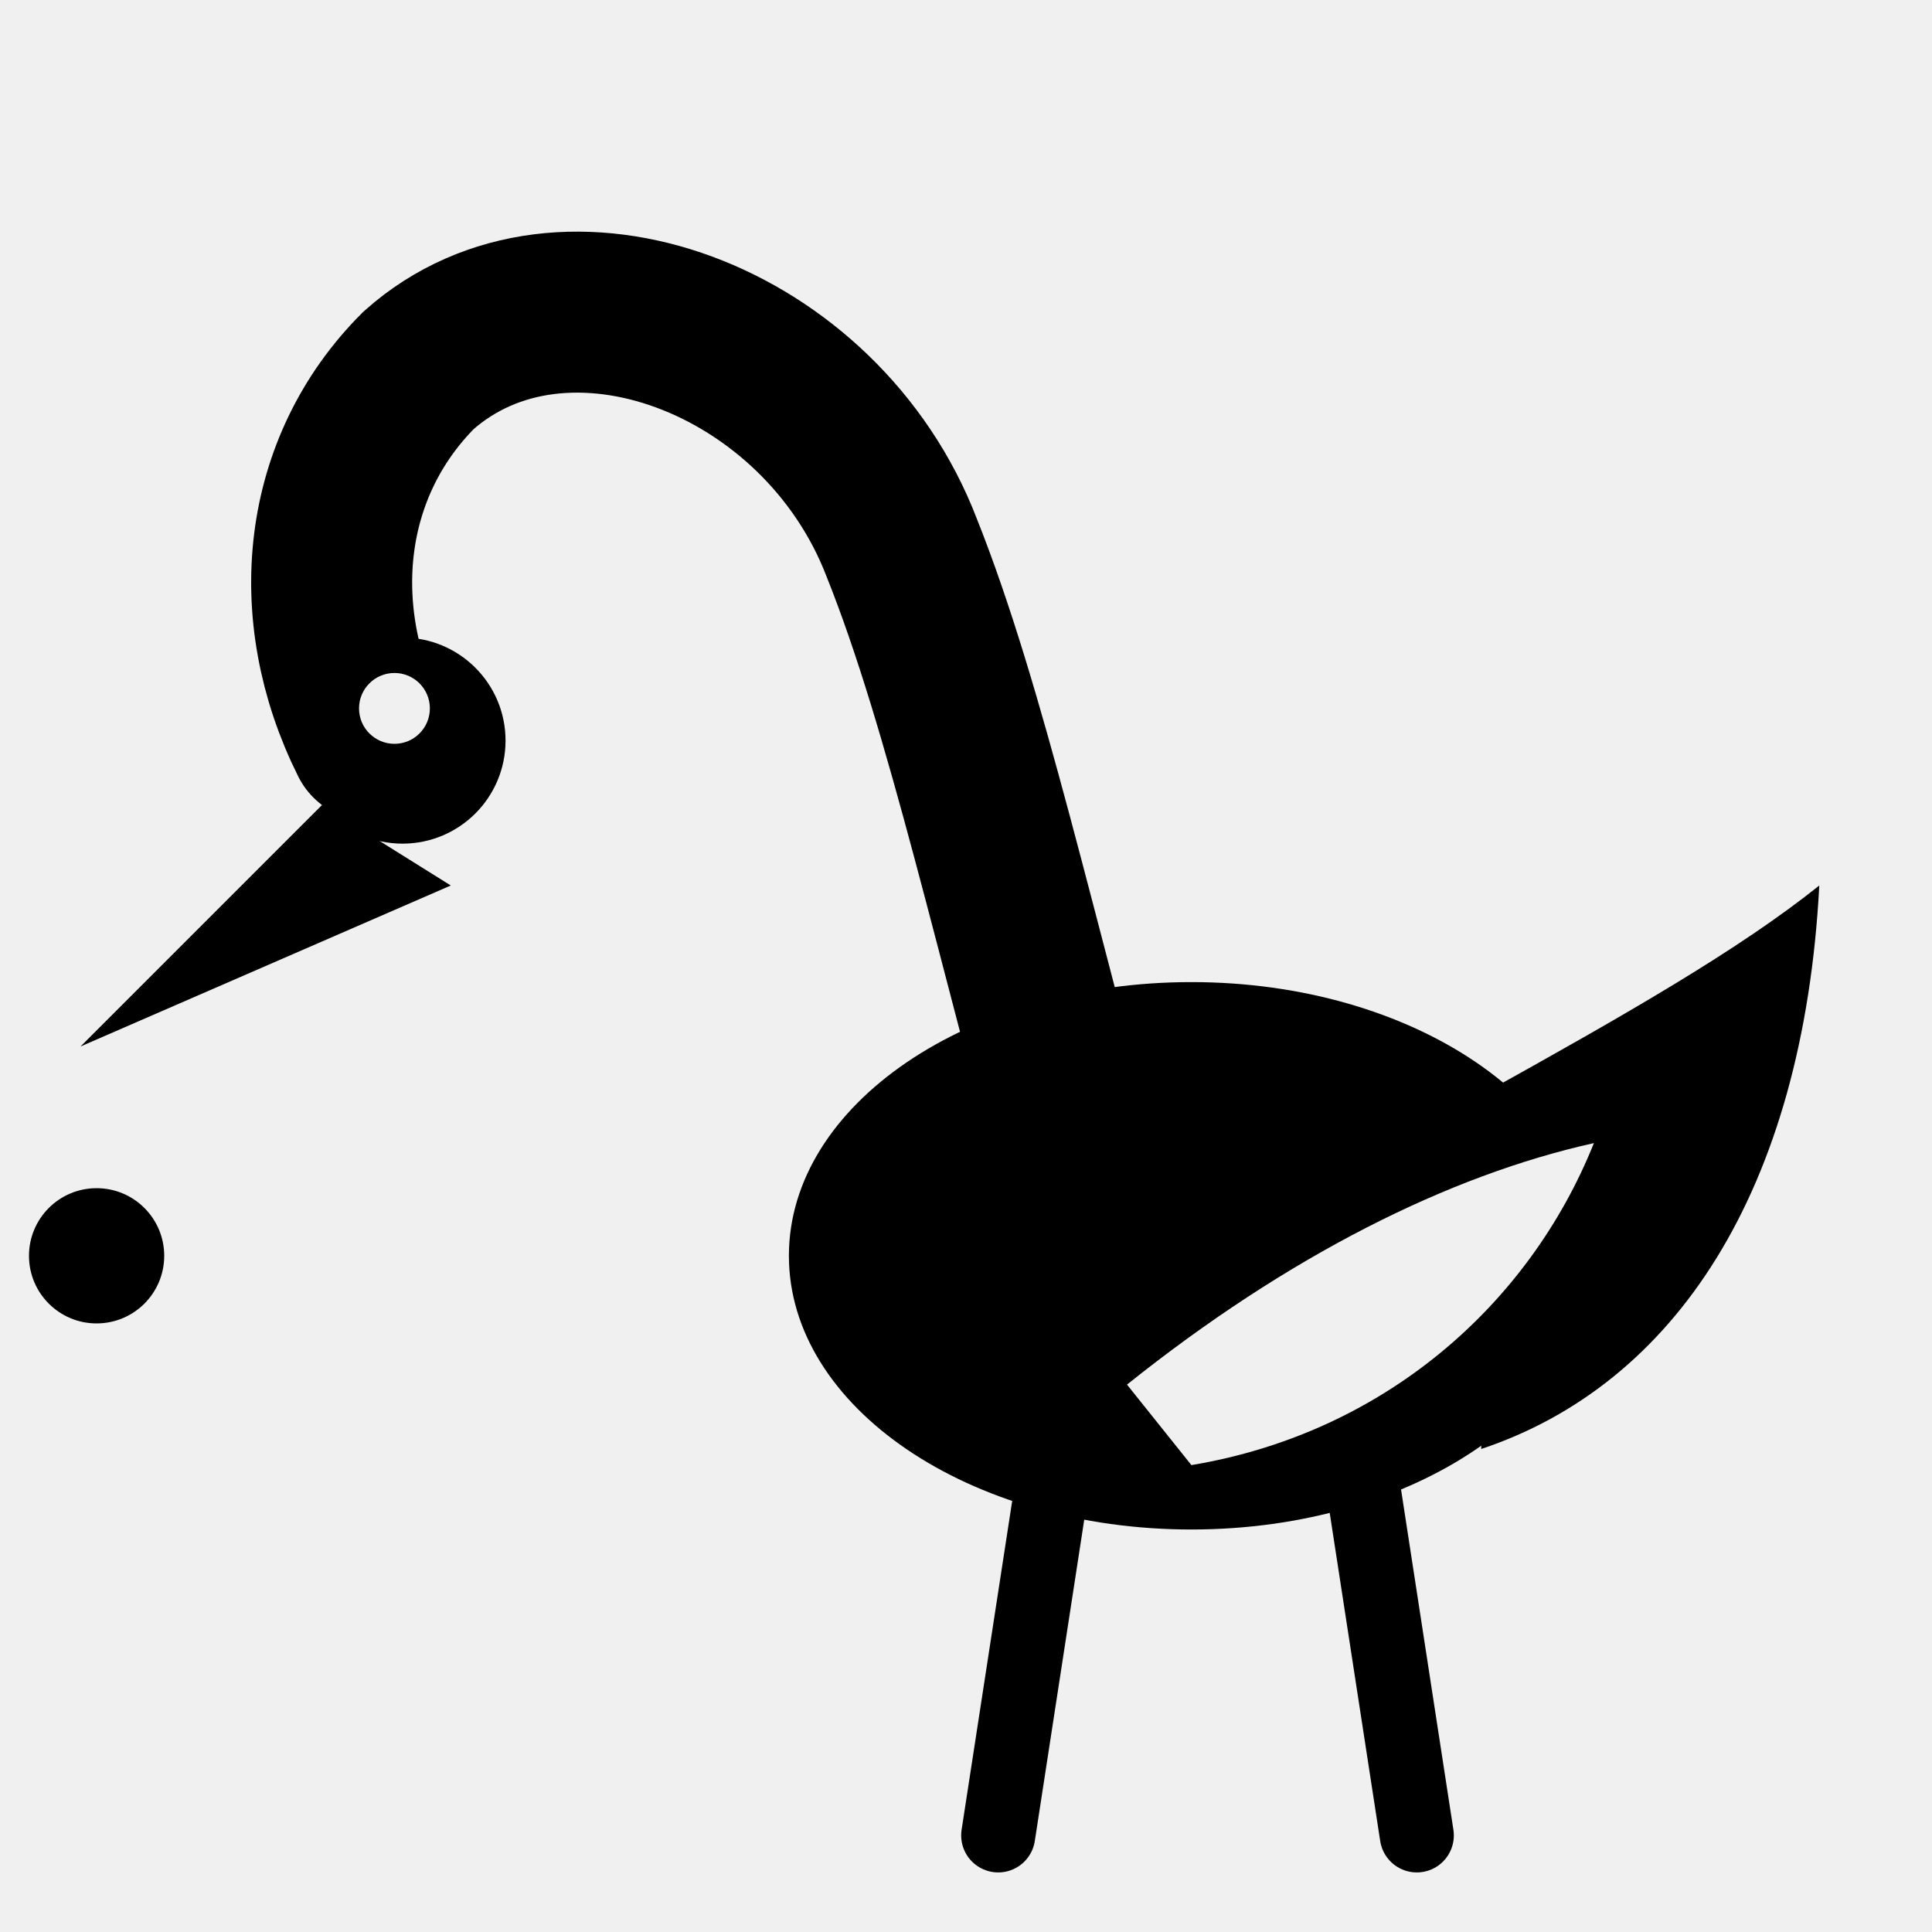
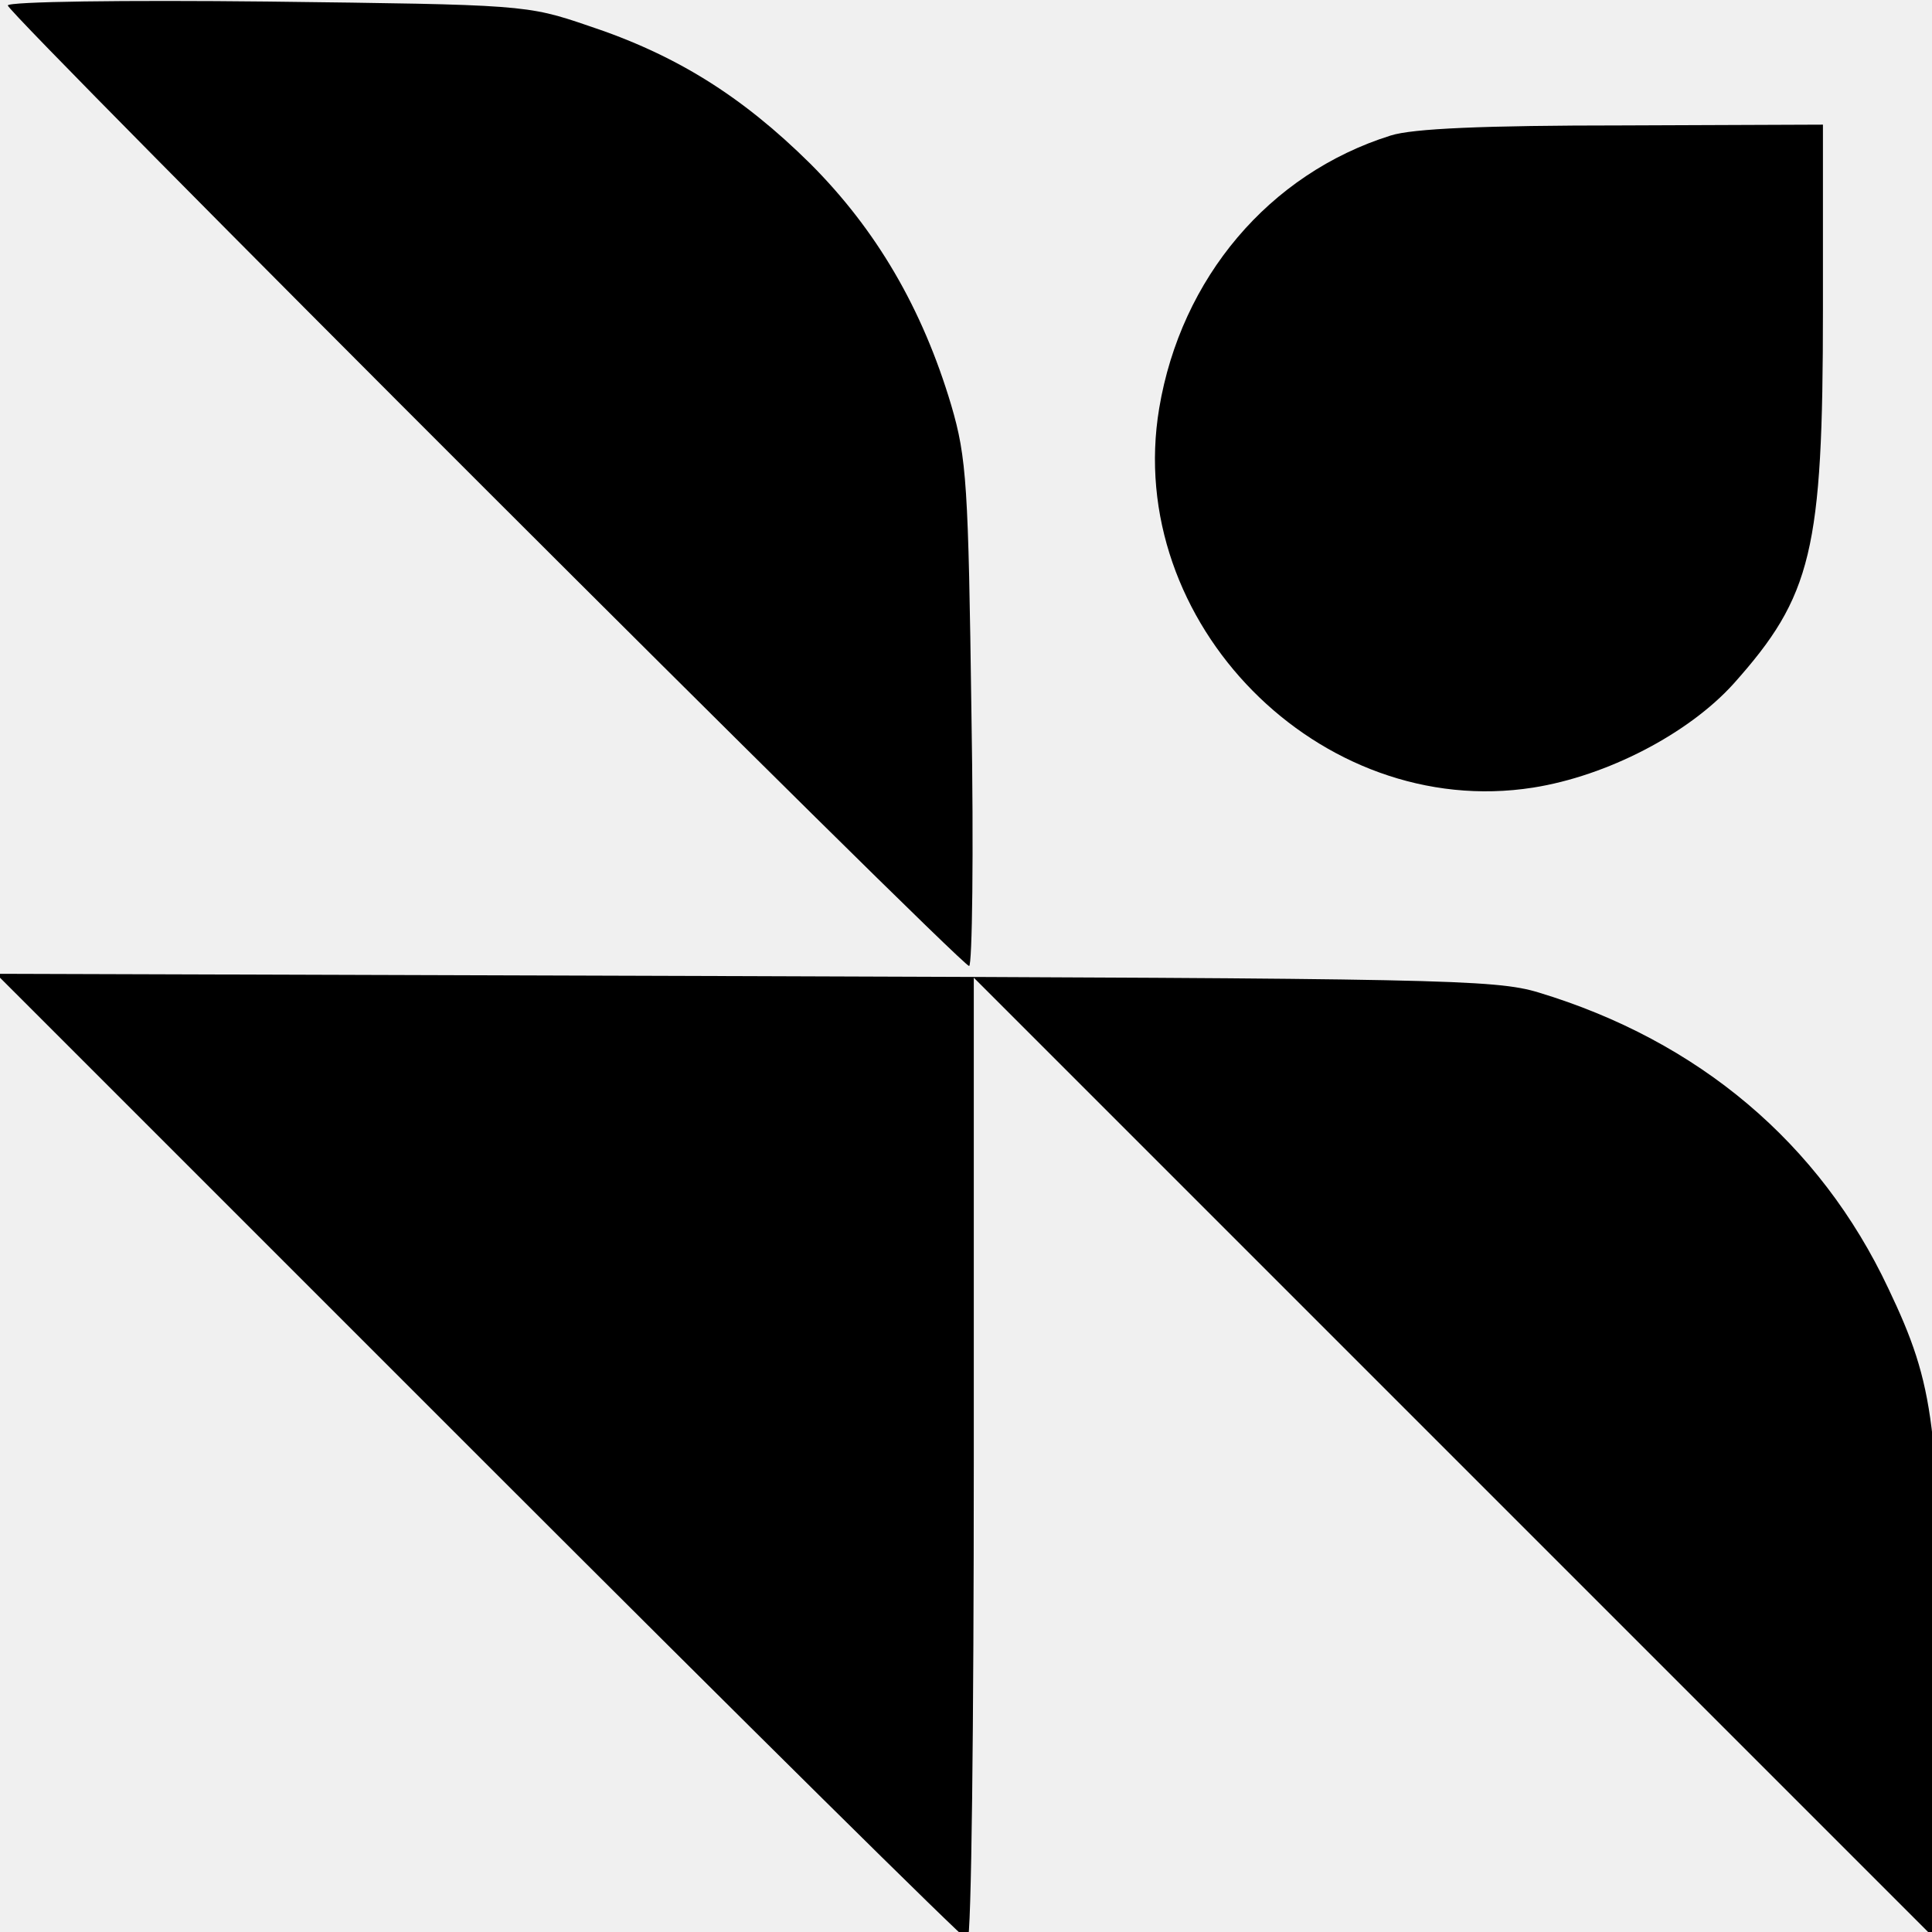
- <svg xmlns="http://www.w3.org/2000/svg" viewBox="0 0 120 120" role="img" aria-label="POR heron">
-   <mask id="porMask">
-     <rect width="120" height="120" fill="#fff" />
-     <path d="M70 86 C80 78 90 73 99 71 C95 81 86 89 74 91 Z" fill="#000" />
-     <circle cx="24.5" cy="44" r="2.2" fill="#000" />
-   </mask>
-   <g mask="url(#porMask)" fill="currentColor">
-     <path d="M66 88 L62 114 M84 88 L88 114" stroke="currentColor" stroke-width="4.6" stroke-linecap="round" fill="none" />
-     <ellipse cx="74" cy="78" rx="25" ry="17" />
-     <path d="M92 68 C101 63 108 59 113 55 C112 74 104 86 92 90 Z" />
-     <path d="M68 76 C63 58 60 44 56 34 C51 21 35 15 26 23 C20 29 19 38 23 46" stroke="currentColor" stroke-width="10" stroke-linecap="round" fill="none" />
-     <circle cx="25" cy="46" r="6.4" />
-     <path d="M20 50 L5 65 L28 55 Z" />
+ <svg xmlns="http://www.w3.org/2000/svg" viewBox="0 0 248 248" role="img" aria-label="POR">
+   <g transform="translate(-75,376) scale(0.1,-0.1)" fill="currentColor">
+     <path d="M760 3753 c0 -11 1223 -1233 1234 -1233 4 0 6 145 3 323 -4 294 -6 329 -26 397 -37 124 -96 225 -181 310 -88 87 -173 140 -285 177 -79 27 -84 27 -412 31 -183 2 -333 0 -333 -5z" />
+     <path d="M2535 3586 c-156 -49 -269 -183 -297 -350 -46 -275 206 -530 480 -487 95 15 199 69 257 133 101 113 115 171 115 480 l0 238 -257 -1 c-179 0 -270 -4 -298 -13z" />
+     <path d="M1365 1890 c341 -341 623 -620 627 -620 5 0 8 278 8 617 l0 618 620 -620 620 -620 0 313 c0 351 -6 402 -66 528 -88 187 -244 318 -449 380 -56 17 -128 18 -1020 21 l-960 3 620 -620z" />
  </g>
-   <circle cx="6" cy="78" r="4.2" fill="currentColor" />
</svg>
